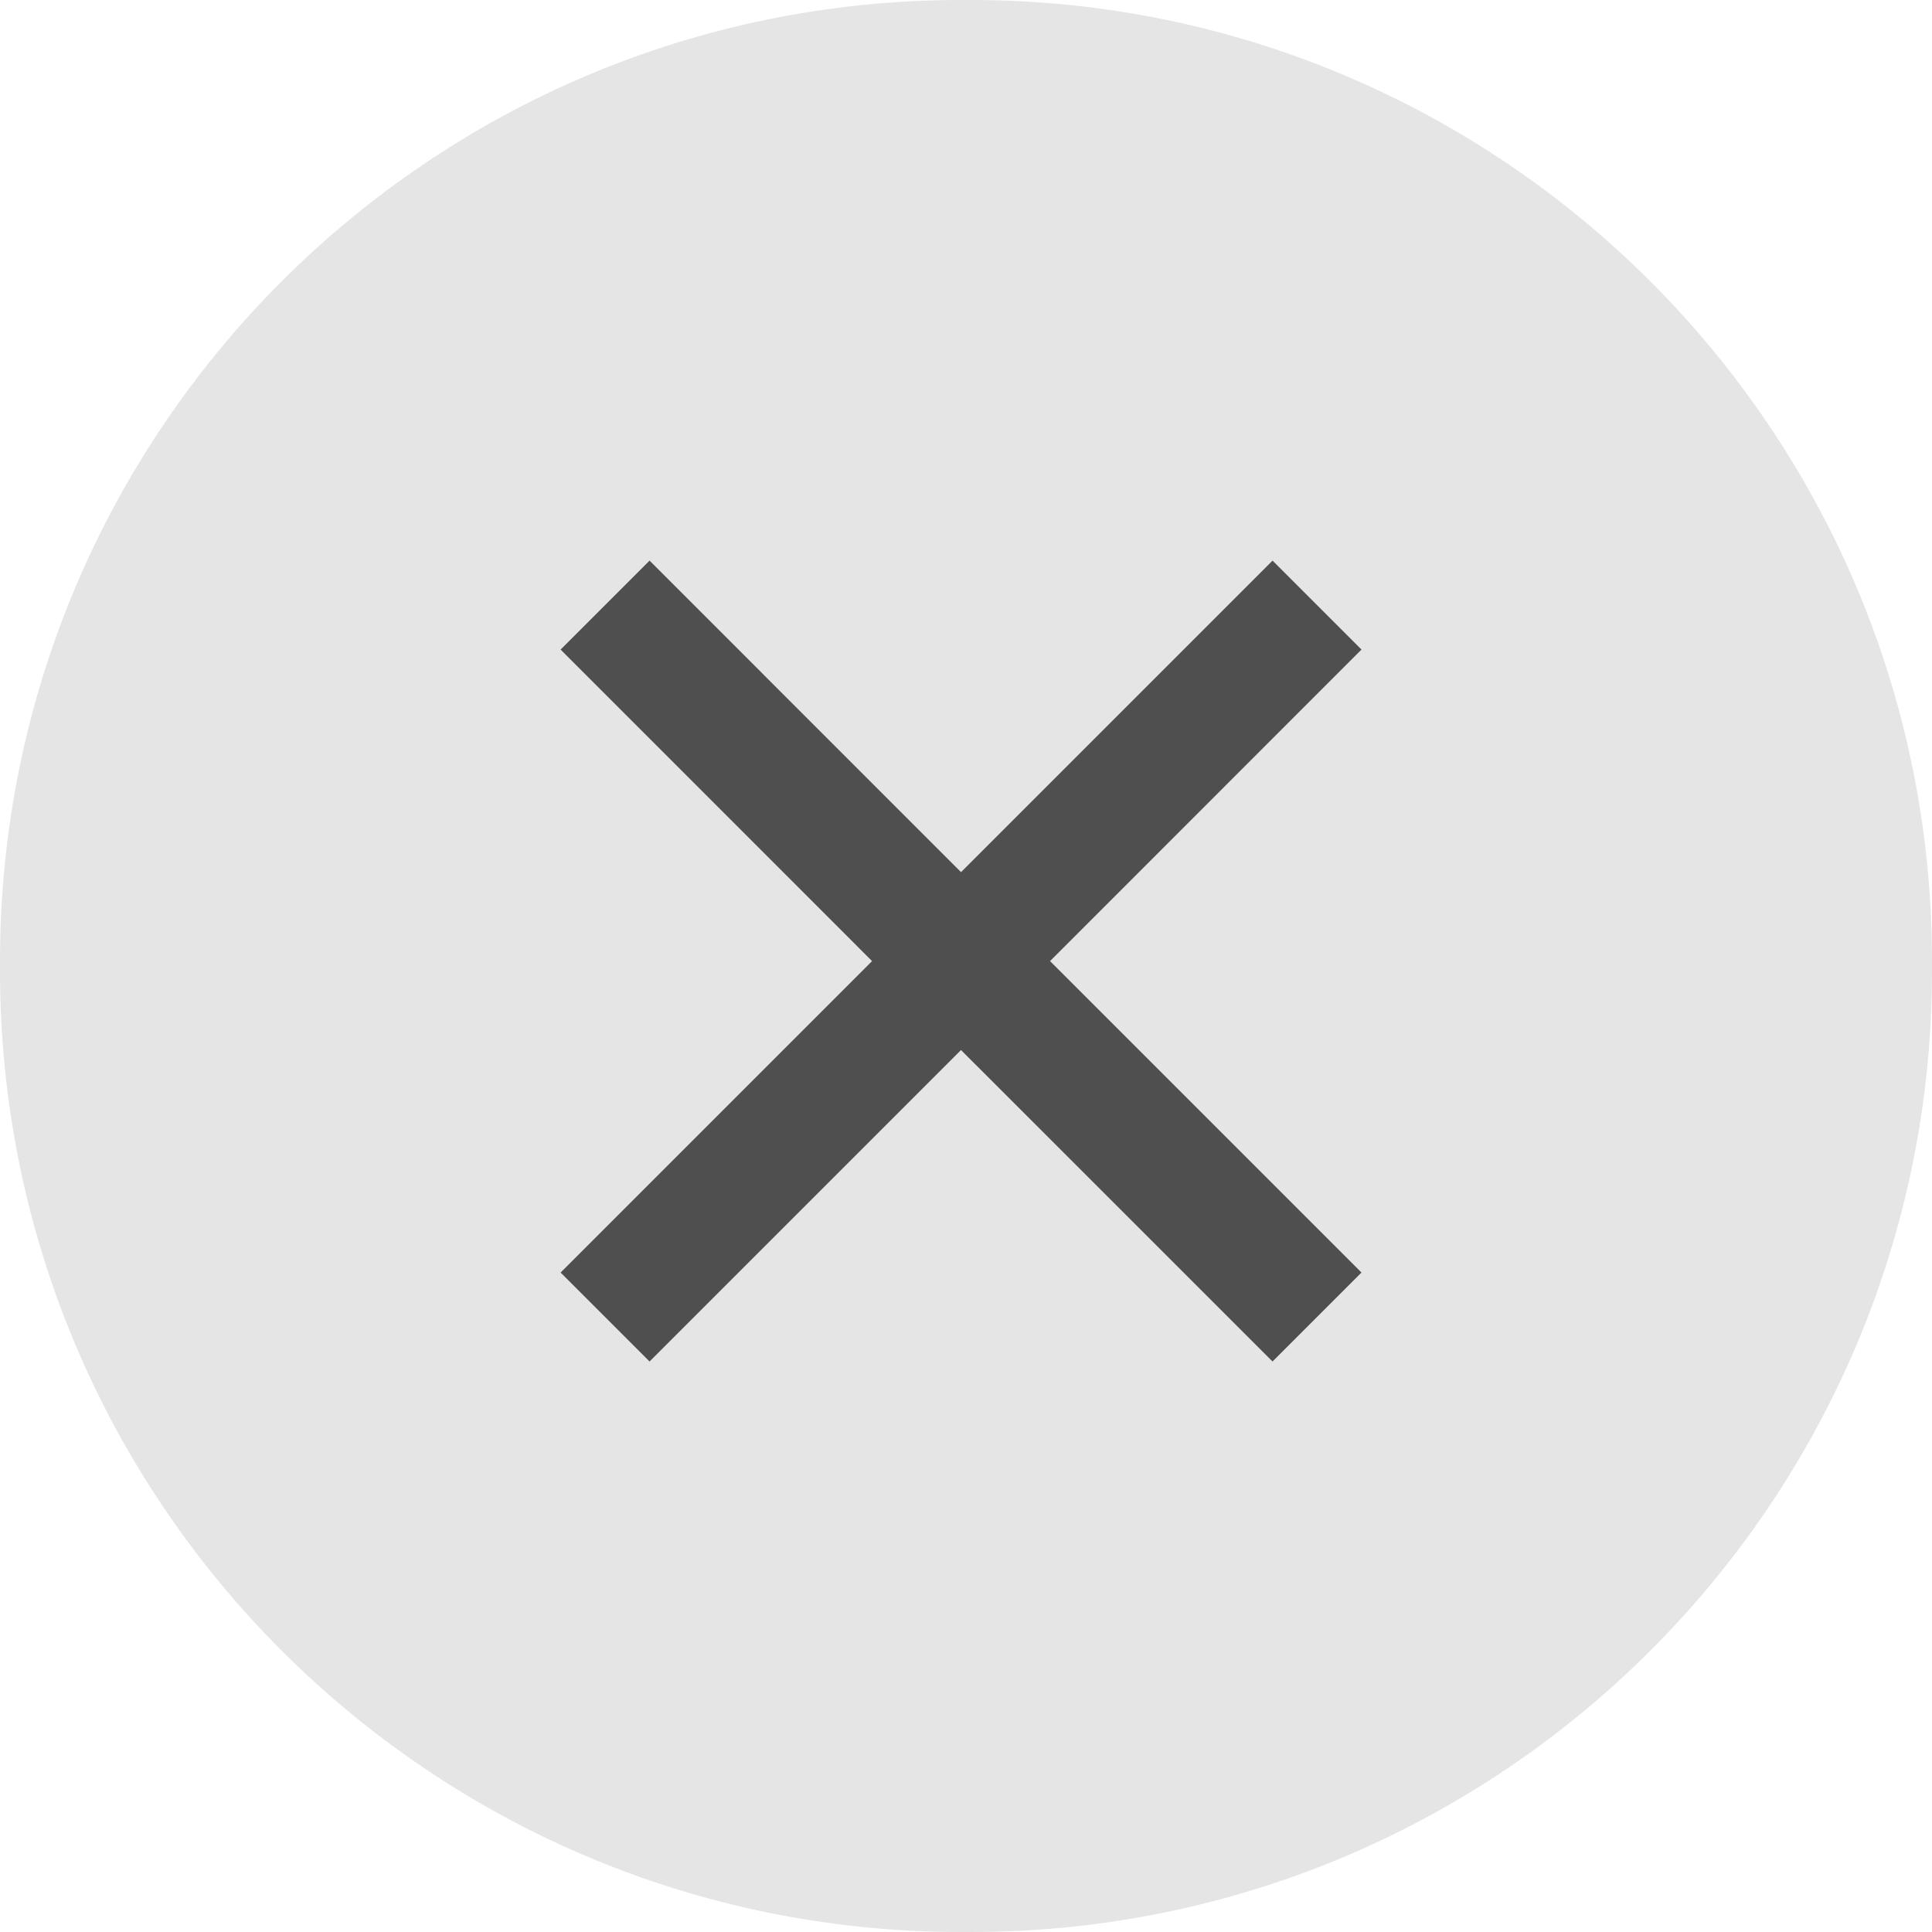
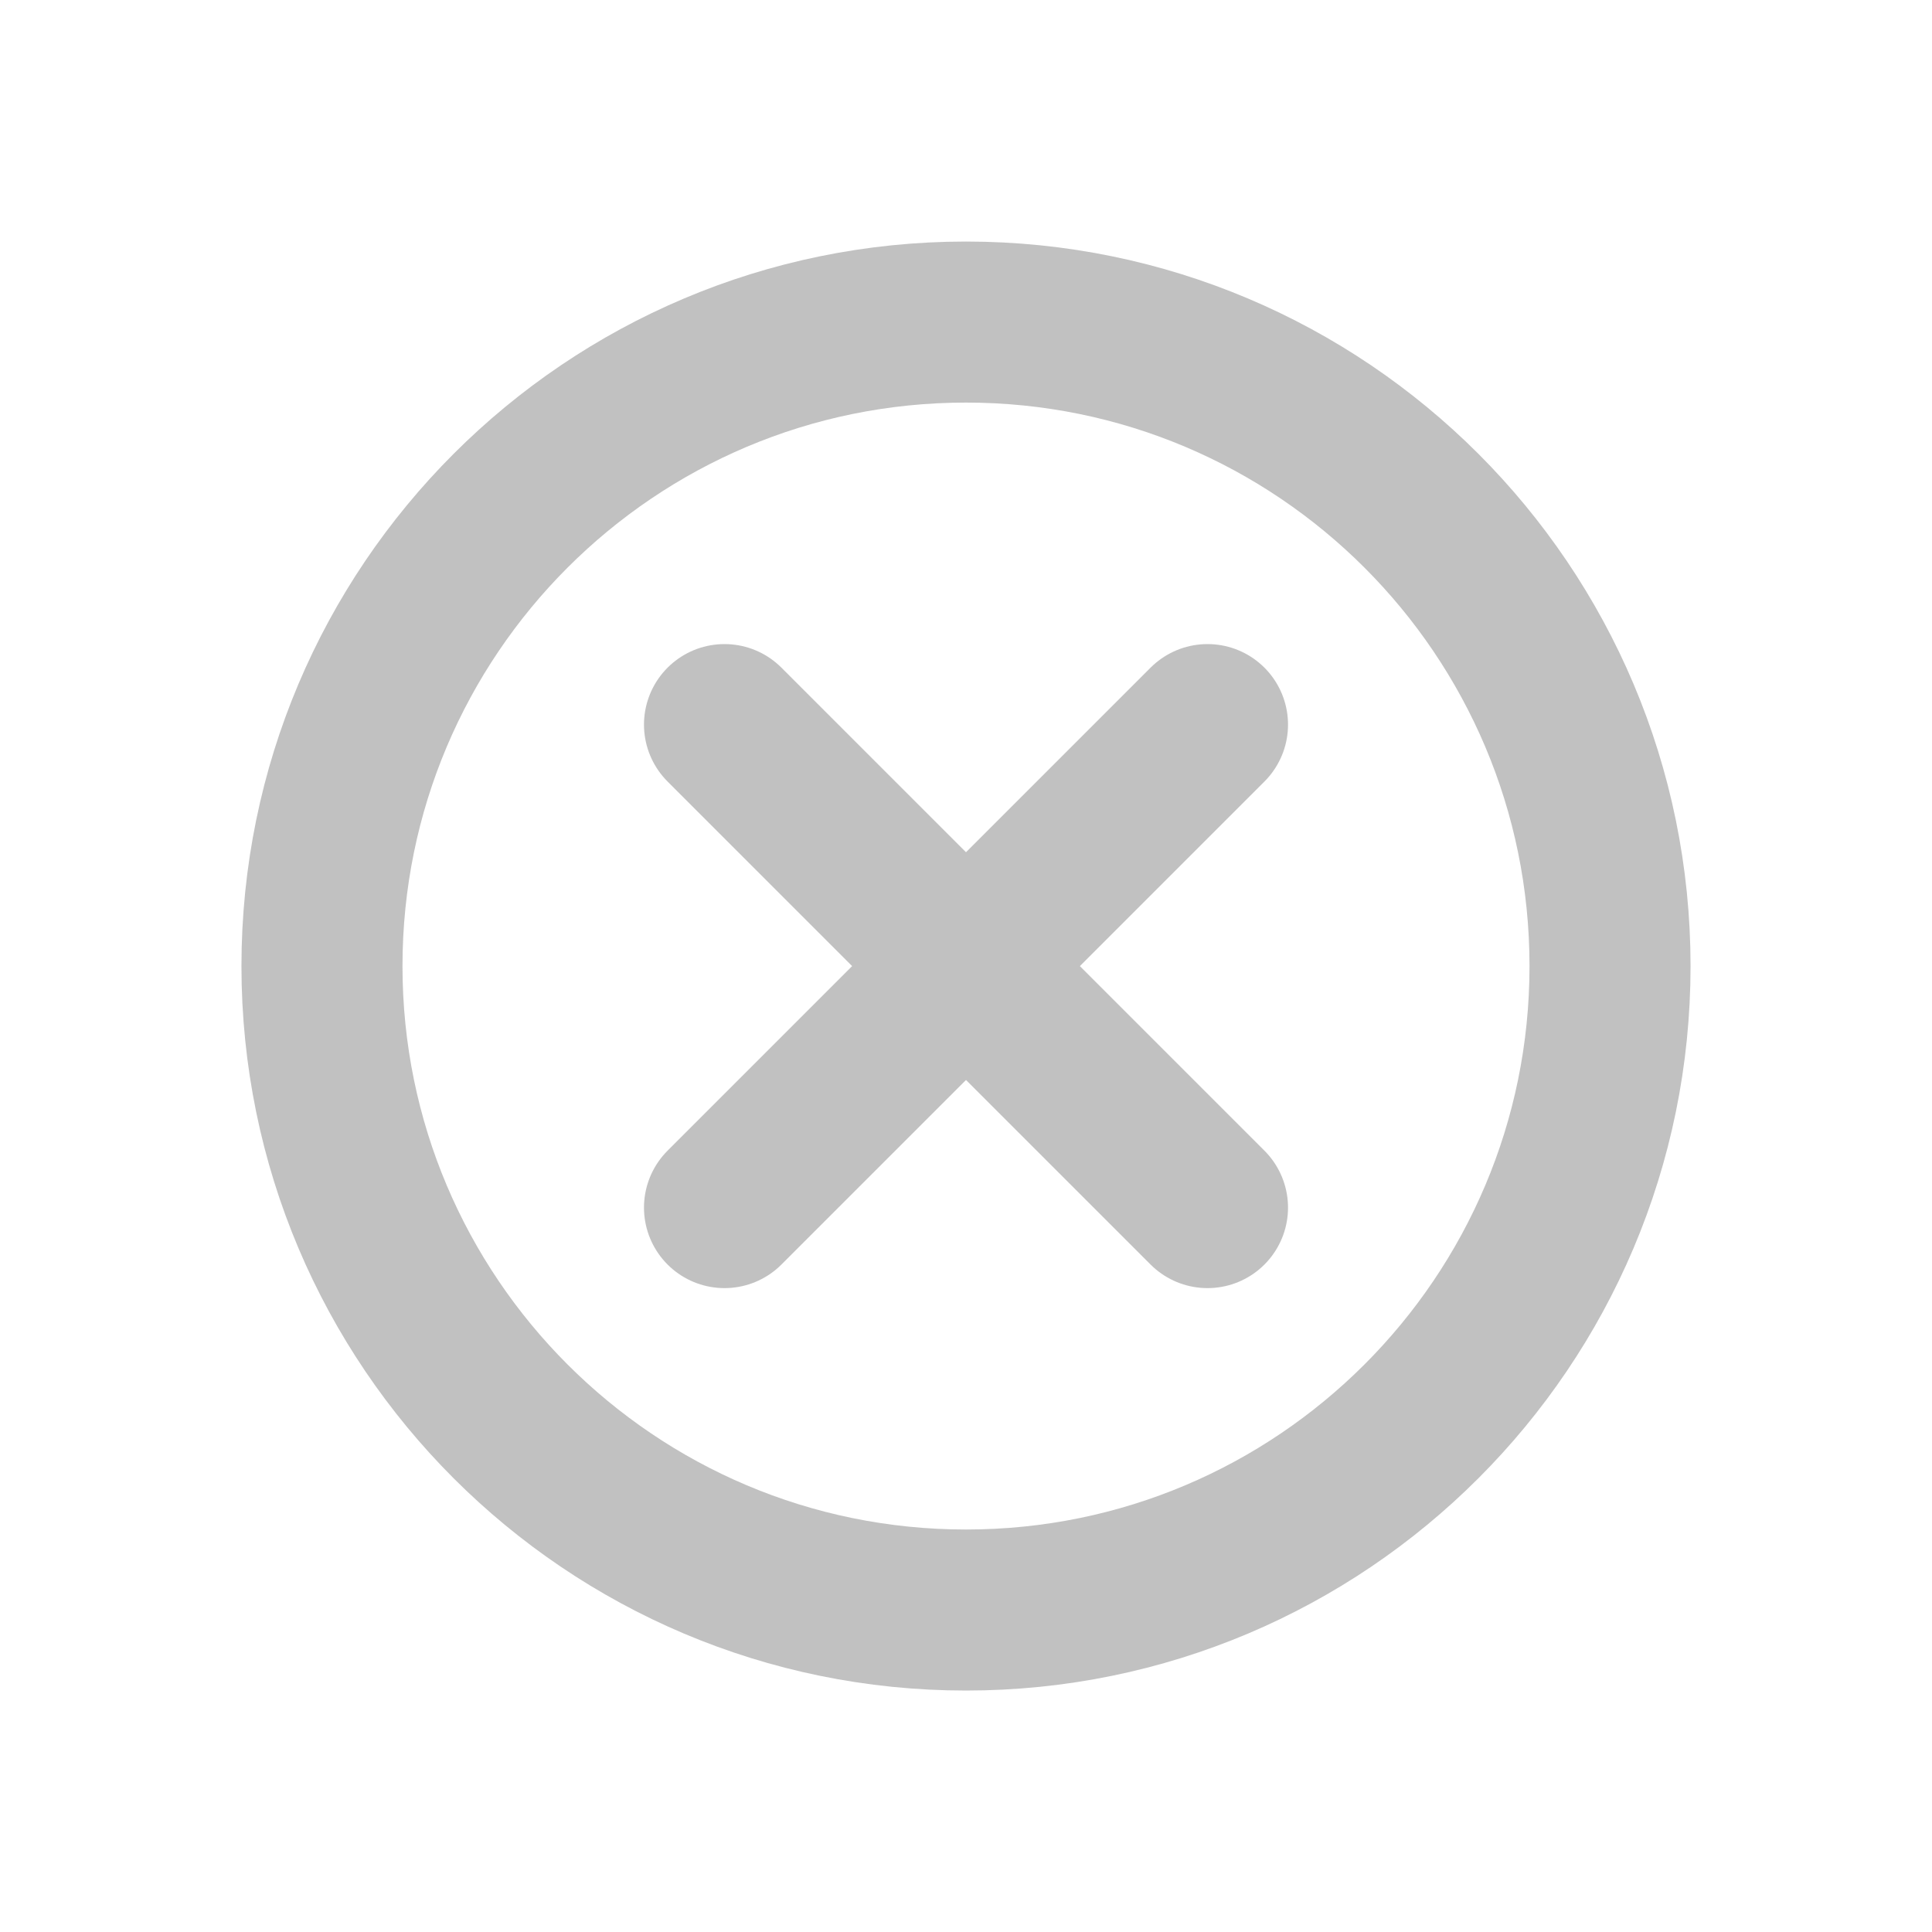
- <svg xmlns="http://www.w3.org/2000/svg" width="24" height="24" viewBox="0 0 24 24" fill="none">
-   <rect width="24" height="24" rx="11.939" fill="#E5E5E5" />
-   <path d="M11.938 10.834L15.808 6.964L16.913 8.069L13.044 11.939L16.913 15.808L15.808 16.913L11.938 13.044L8.069 16.913L6.964 15.808L10.833 11.939L6.964 8.069L8.069 6.964L11.938 10.834Z" fill="#4F4F4F" />
+ <svg xmlns="http://www.w3.org/2000/svg" width="24" height="24" viewBox="0 0 20 20" fill="none">
+   <path d="M12.5 7.501L7.5 12.501" stroke="#C1C1C1" stroke-width="1.667" stroke-miterlimit="10" stroke-linecap="round" stroke-linejoin="round" />
+   <path d="M7.5 7.501L12.5 12.501" stroke="#C1C1C1" stroke-width="1.667" stroke-miterlimit="10" stroke-linecap="round" stroke-linejoin="round" />
+   <path d="M10 16.667C13.682 16.667 16.667 13.682 16.667 10.001C16.667 6.319 13.682 3.334 10 3.334C6.318 3.334 3.333 6.319 3.333 10.001C3.333 13.682 6.318 16.667 10 16.667Z" stroke="#C1C1C1" stroke-width="1.667" stroke-miterlimit="10" stroke-linecap="round" stroke-linejoin="round" />
</svg>
